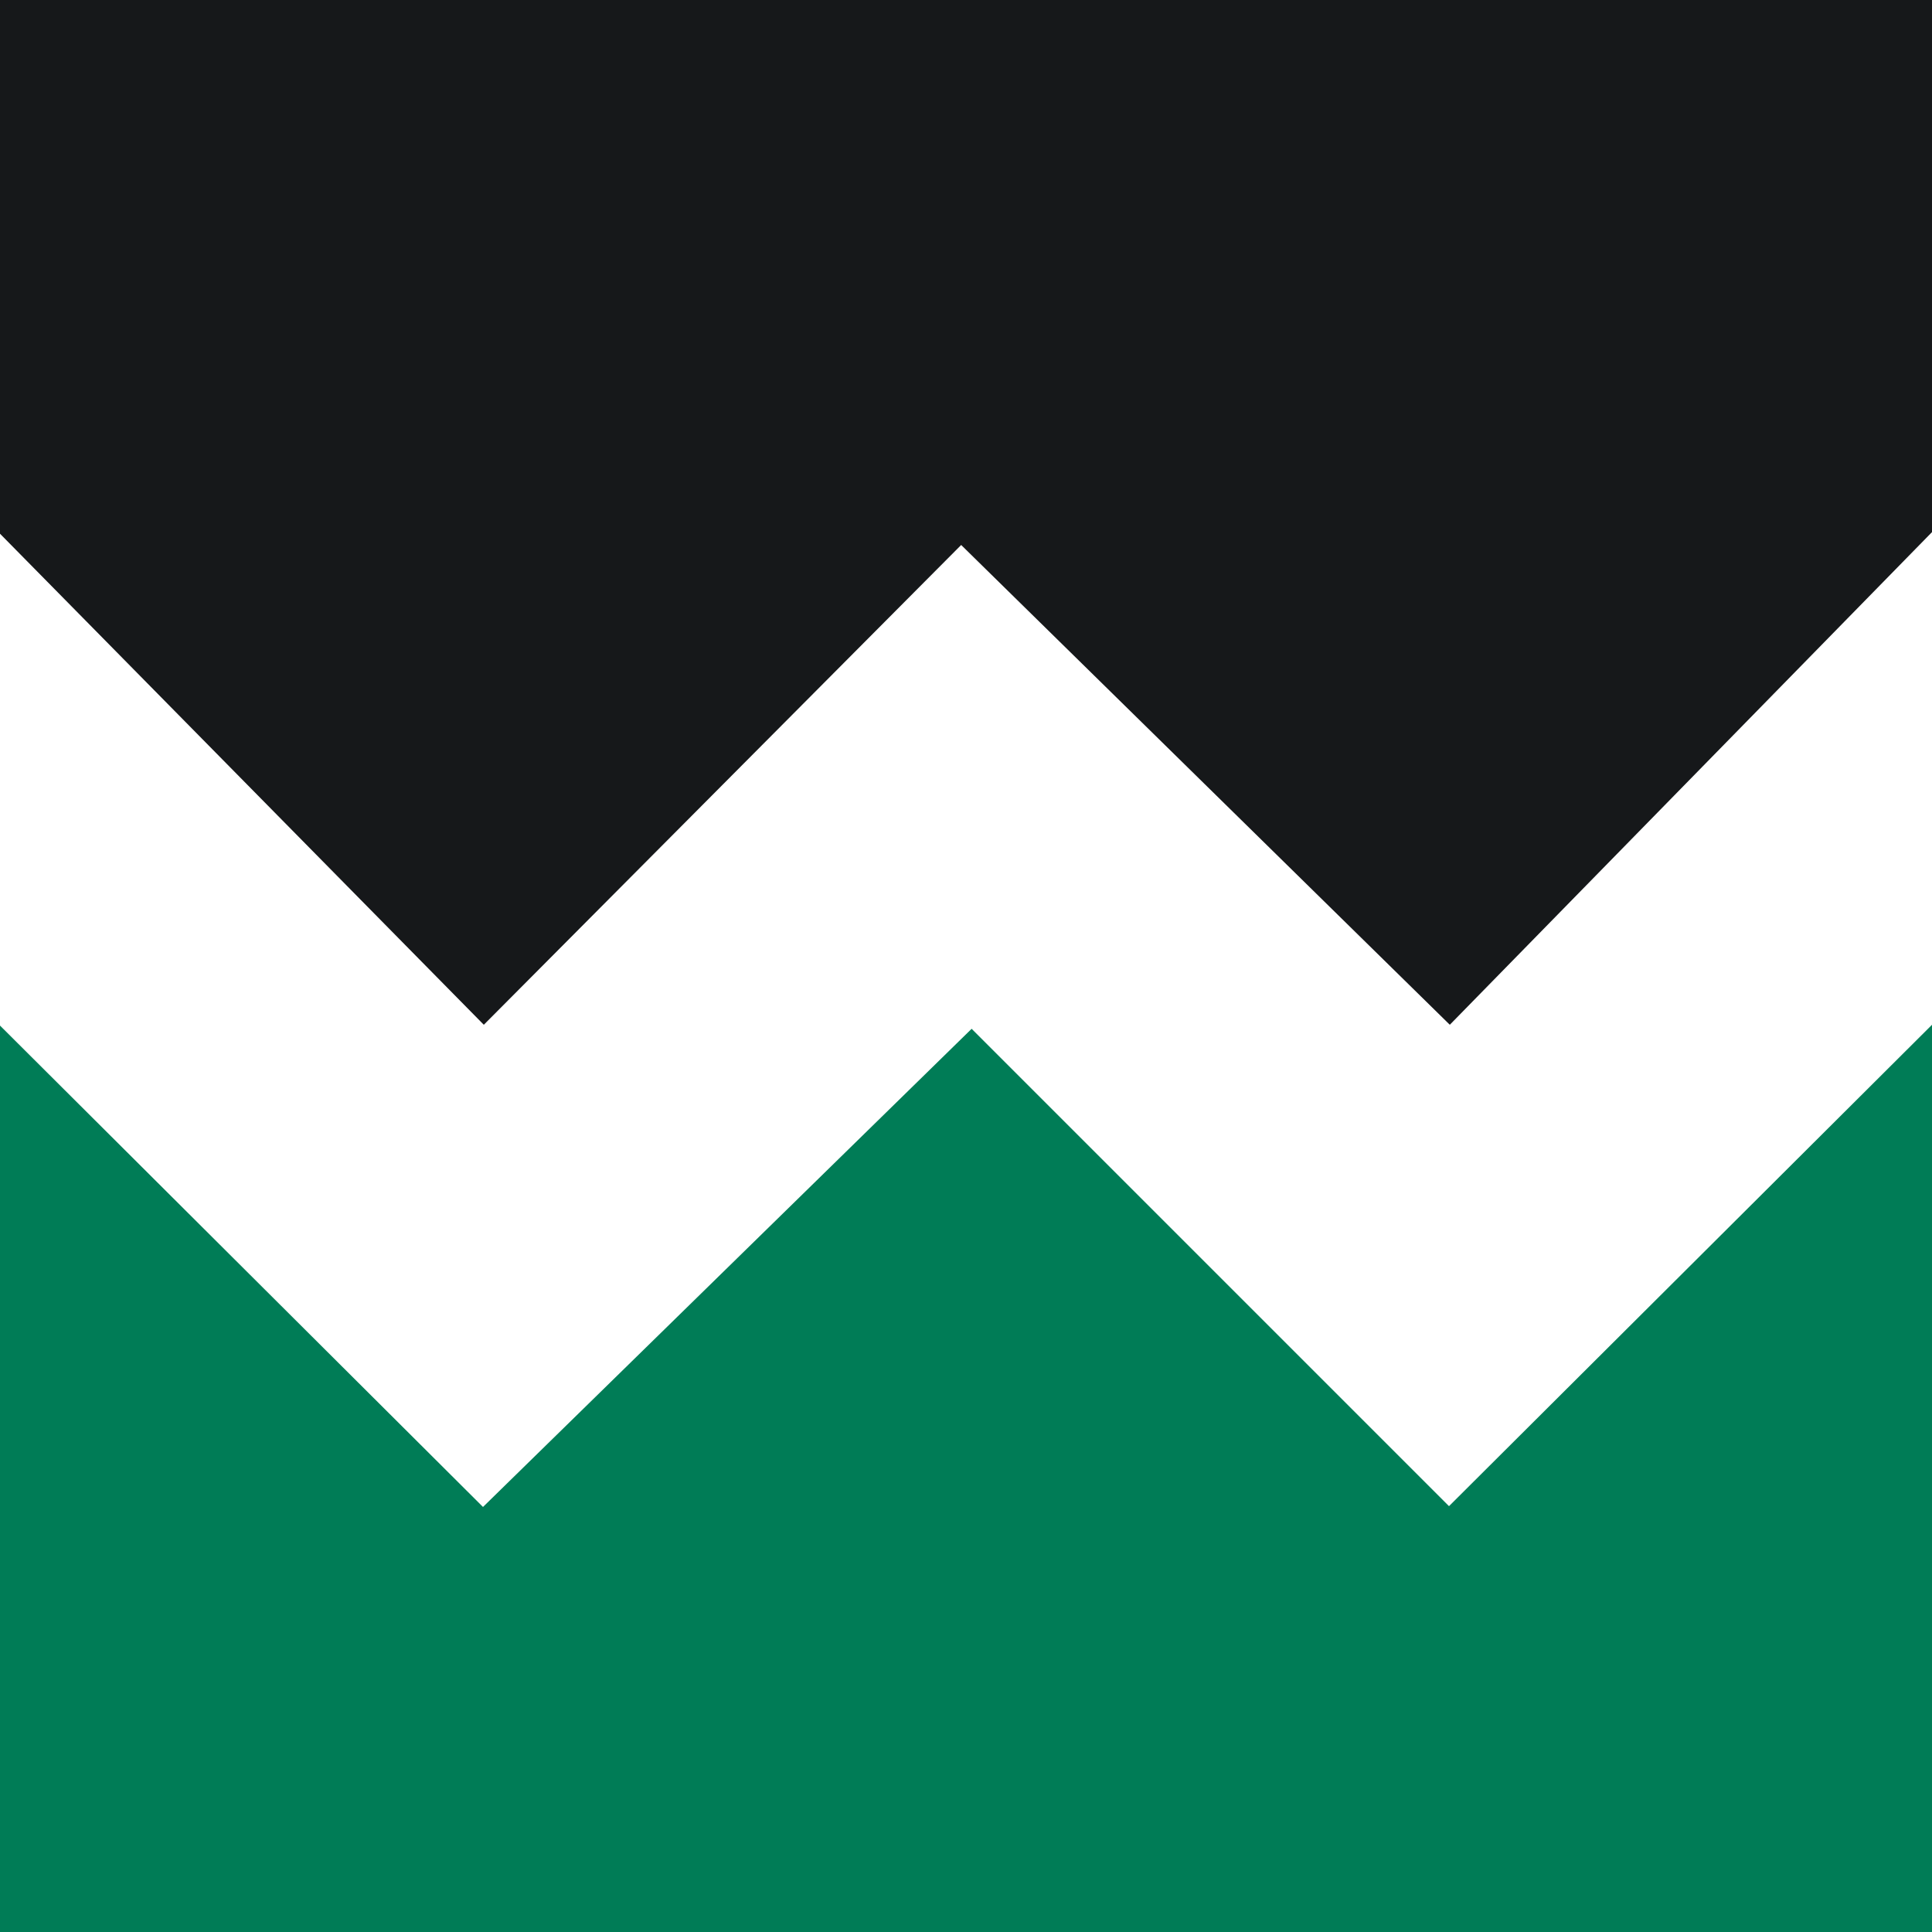
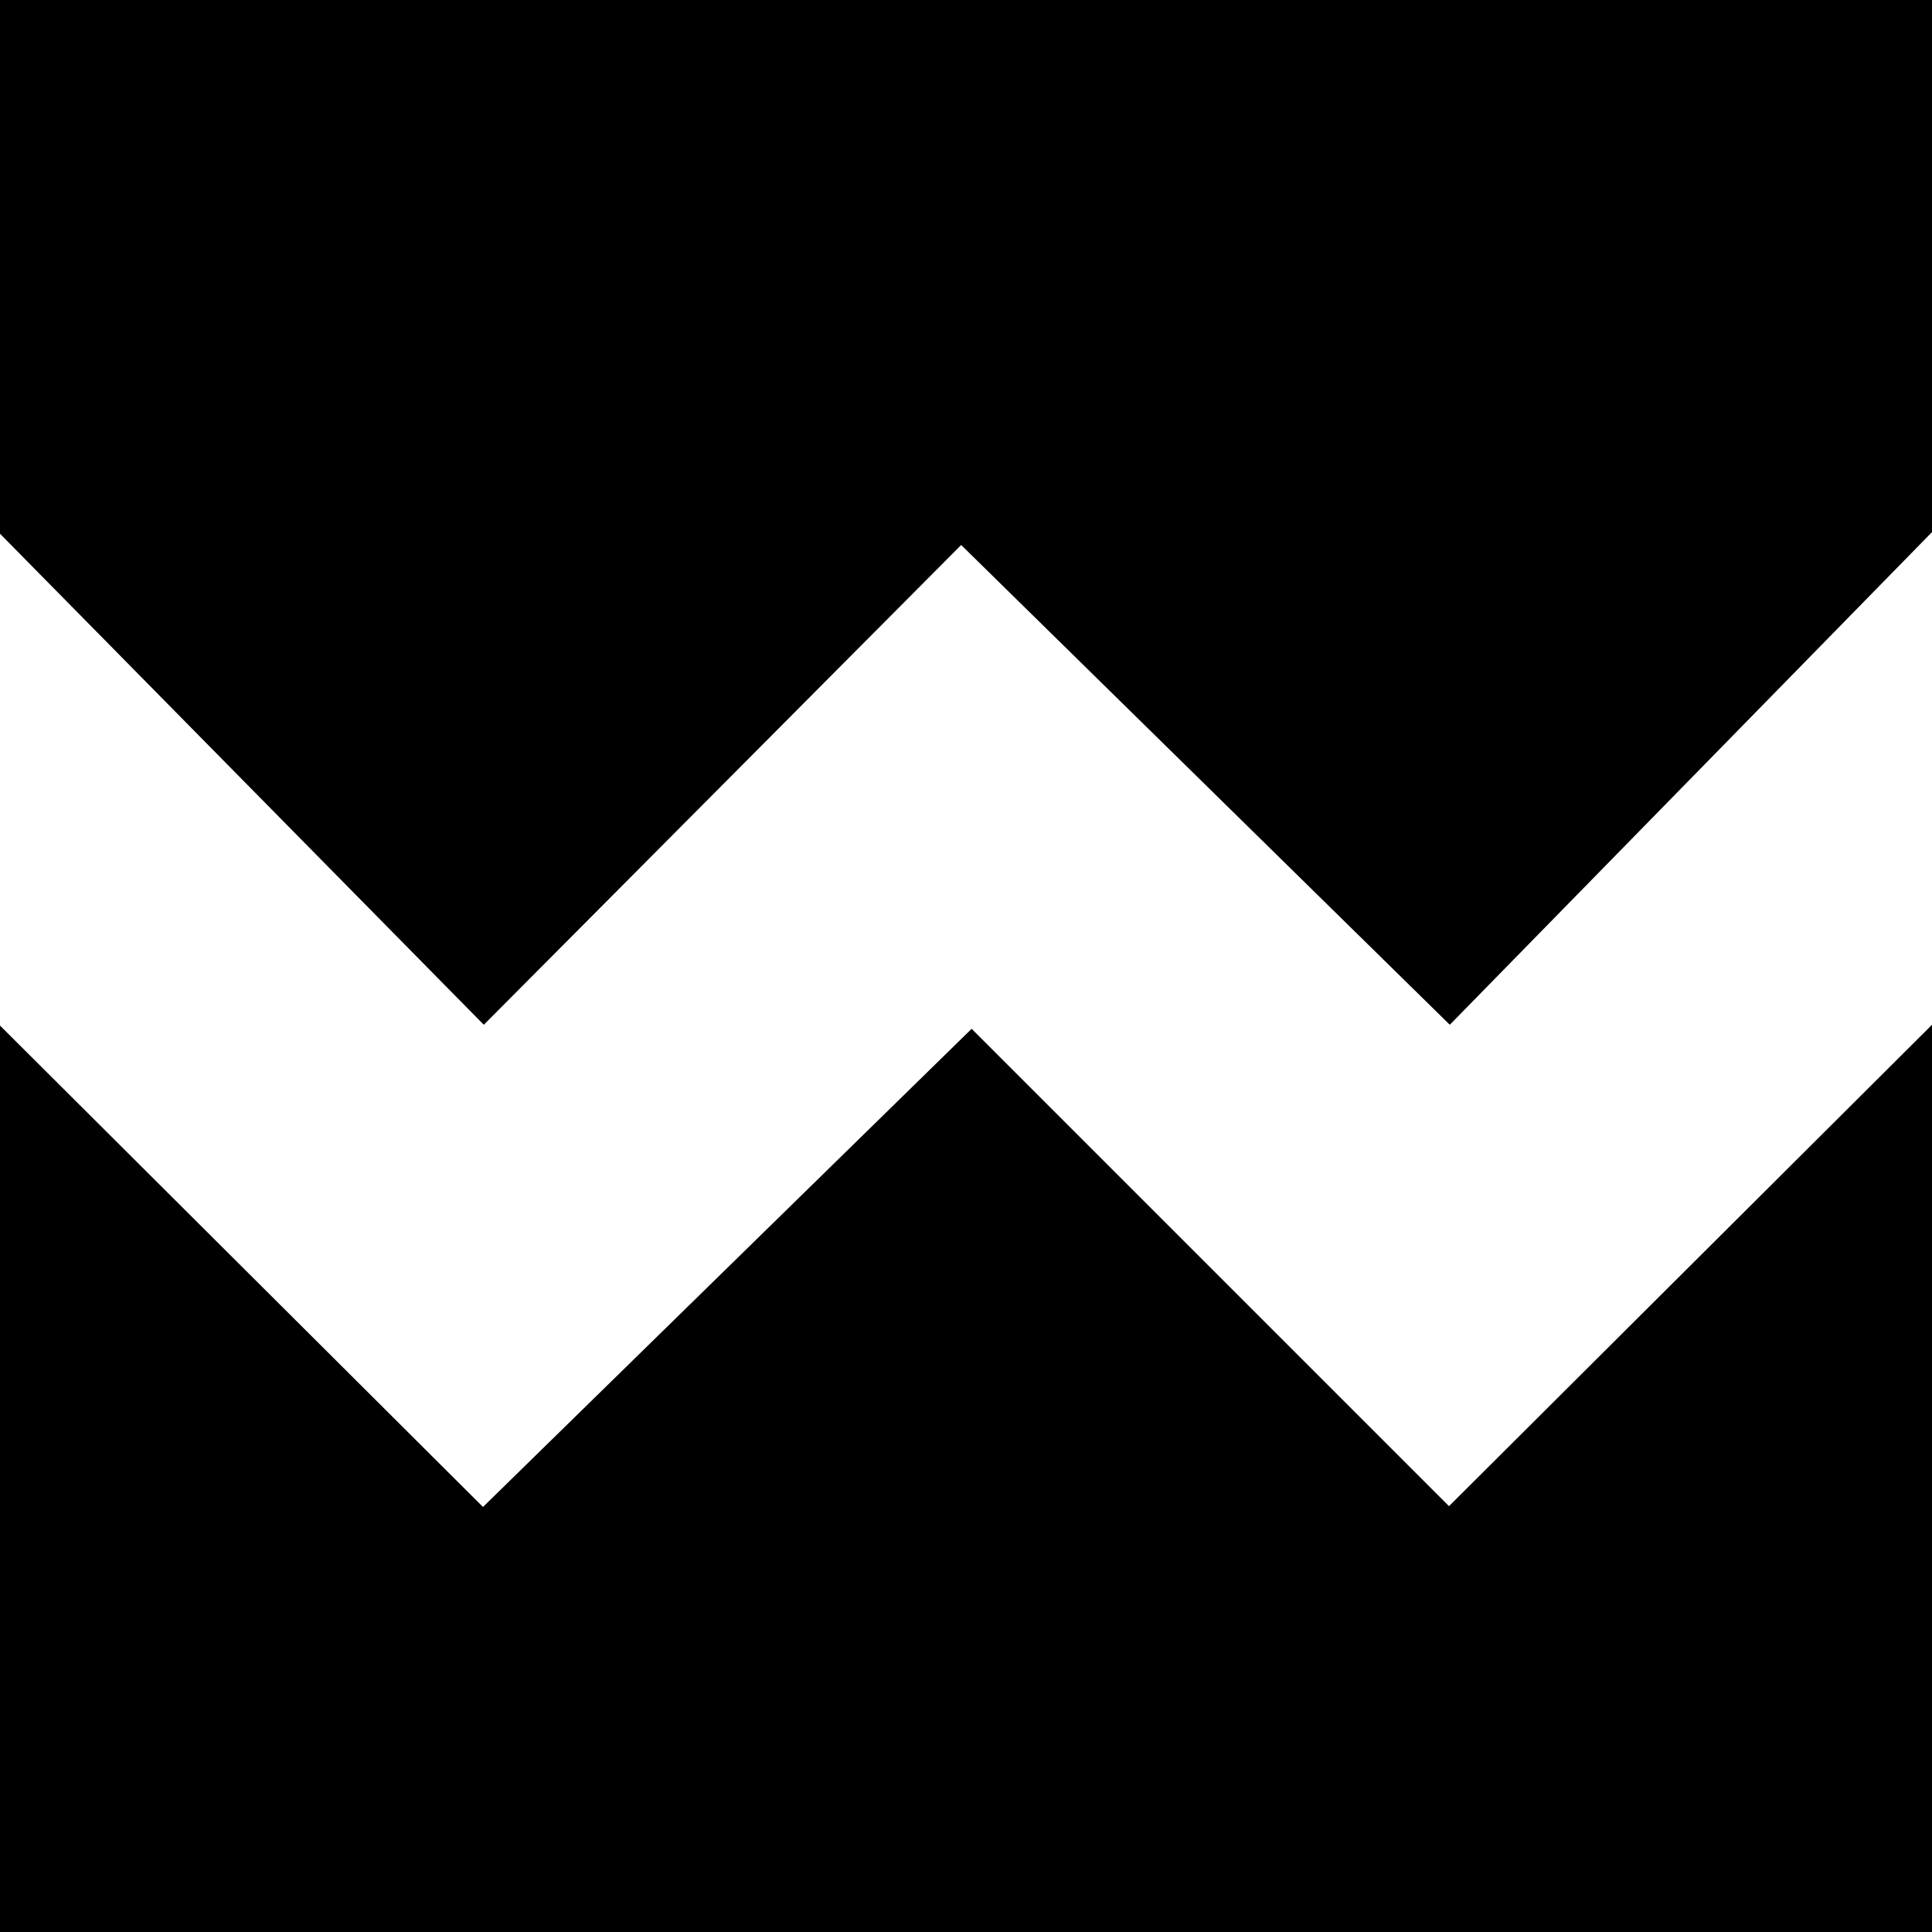
<svg xmlns="http://www.w3.org/2000/svg" viewBox="0 0 24 24">
-   <polygon fill="#16181a" points="0 6.63 6.01 12.73 11.94 6.77 18.01 12.73 24 6.61 24 0 0 0" />
-   <polygon fill="#007c56" points="0 12.74 6 18.72 12.07 12.78 18 18.71 24 12.73 24 24 0 24" />
+   <polygon points="0 6.63 6.01 12.73 11.94 6.77 18.01 12.73 24 6.61 24 0 0 0" />
+   <polygon points="0 12.74 6 18.72 12.07 12.78 18 18.71 24 12.73 24 24 0 24" />
</svg>
